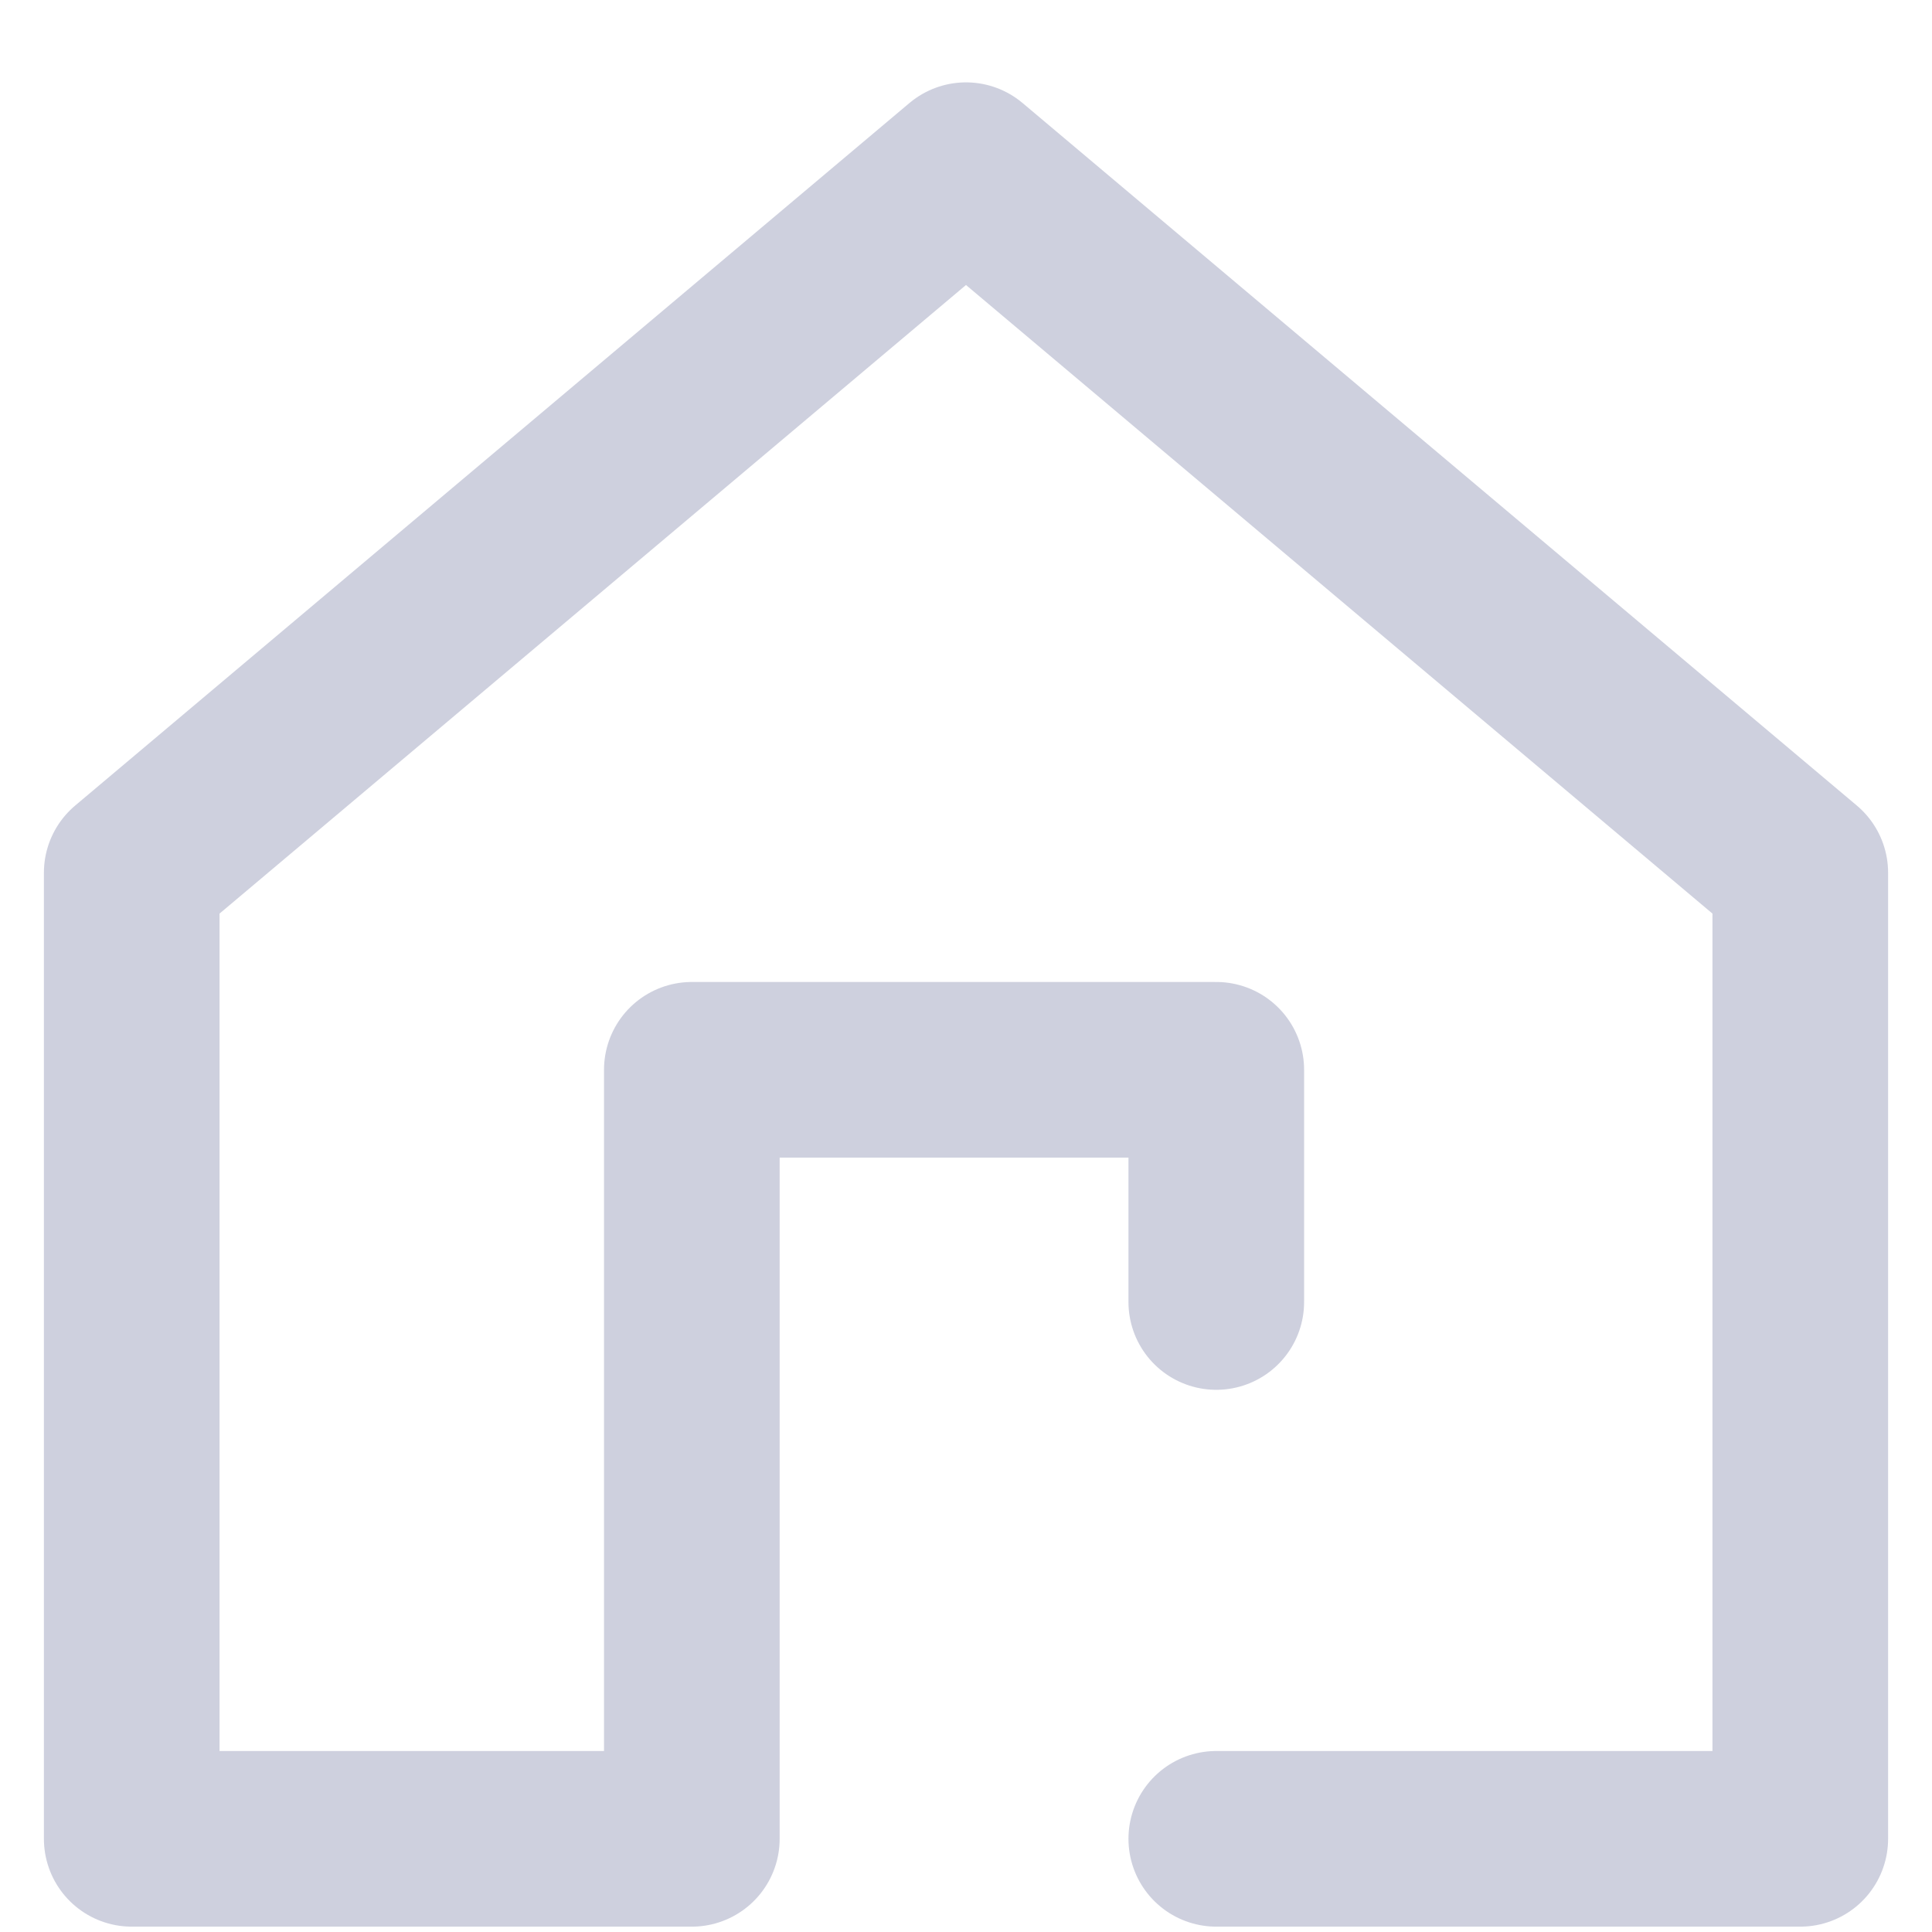
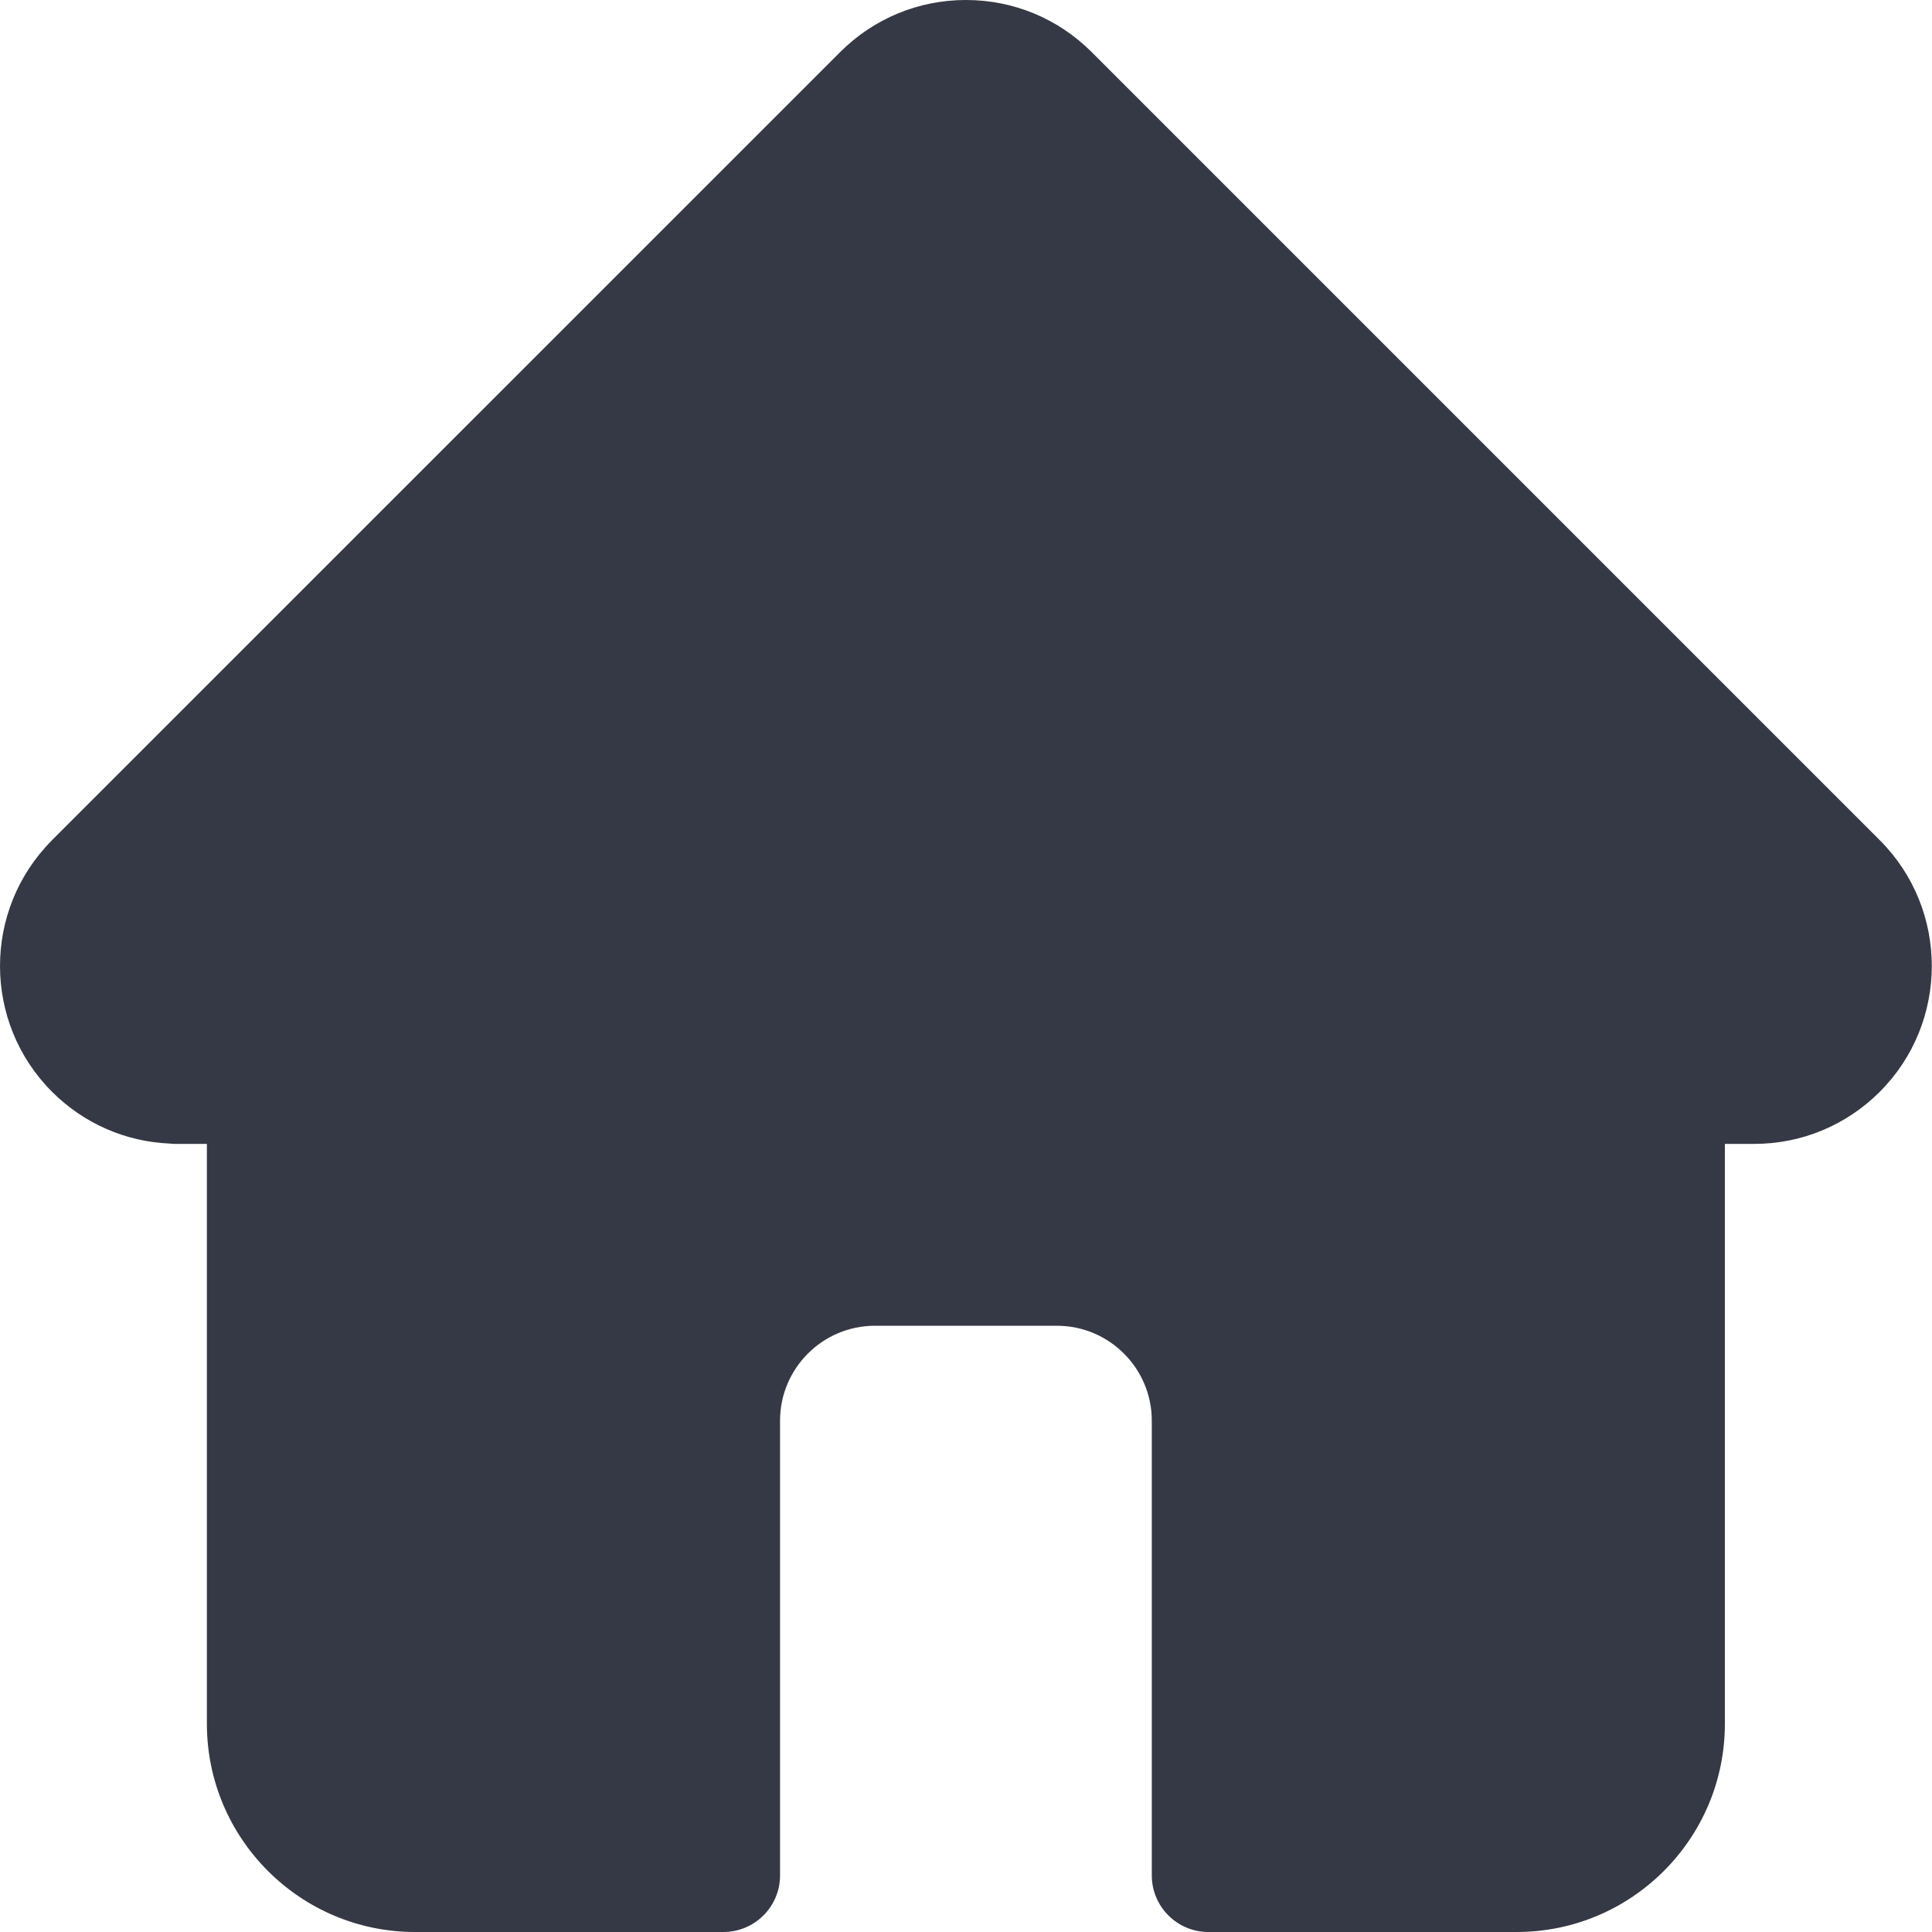
- <svg xmlns="http://www.w3.org/2000/svg" width="22" height="22" viewBox="0 0 22 22" fill="none">
-   <path d="M13.85 14.826V12.182H7.878V20.939H1.5V9.938L11 1.938L20.5 9.938V20.939H13.85" stroke="#CED0DE" stroke-width="2" stroke-linecap="round" stroke-linejoin="round" />
+ <svg xmlns="http://www.w3.org/2000/svg" width="24" height="24" viewBox="0 0 24 24" fill="none">
+   <path d="M23.353 10.439C23.352 10.438 23.352 10.438 23.351 10.437L13.561 0.647C13.144 0.23 12.589 0 11.999 0C11.409 0 10.854 0.23 10.437 0.647L0.651 10.432C0.648 10.435 0.645 10.439 0.642 10.442C-0.215 11.304 -0.214 12.702 0.646 13.562C1.039 13.955 1.557 14.183 2.112 14.206C2.134 14.209 2.157 14.21 2.18 14.21H2.57V21.414C2.57 22.84 3.73 24 5.156 24H8.986C9.375 24 9.69 23.685 9.69 23.297V17.648C9.69 16.998 10.219 16.469 10.869 16.469H13.129C13.779 16.469 14.308 16.998 14.308 17.648V23.297C14.308 23.685 14.623 24 15.011 24H18.841C20.268 24 21.427 22.84 21.427 21.414V14.21H21.789C22.379 14.21 22.934 13.98 23.352 13.562C24.212 12.701 24.213 11.3 23.353 10.439Z" fill="#353945" />
</svg>
